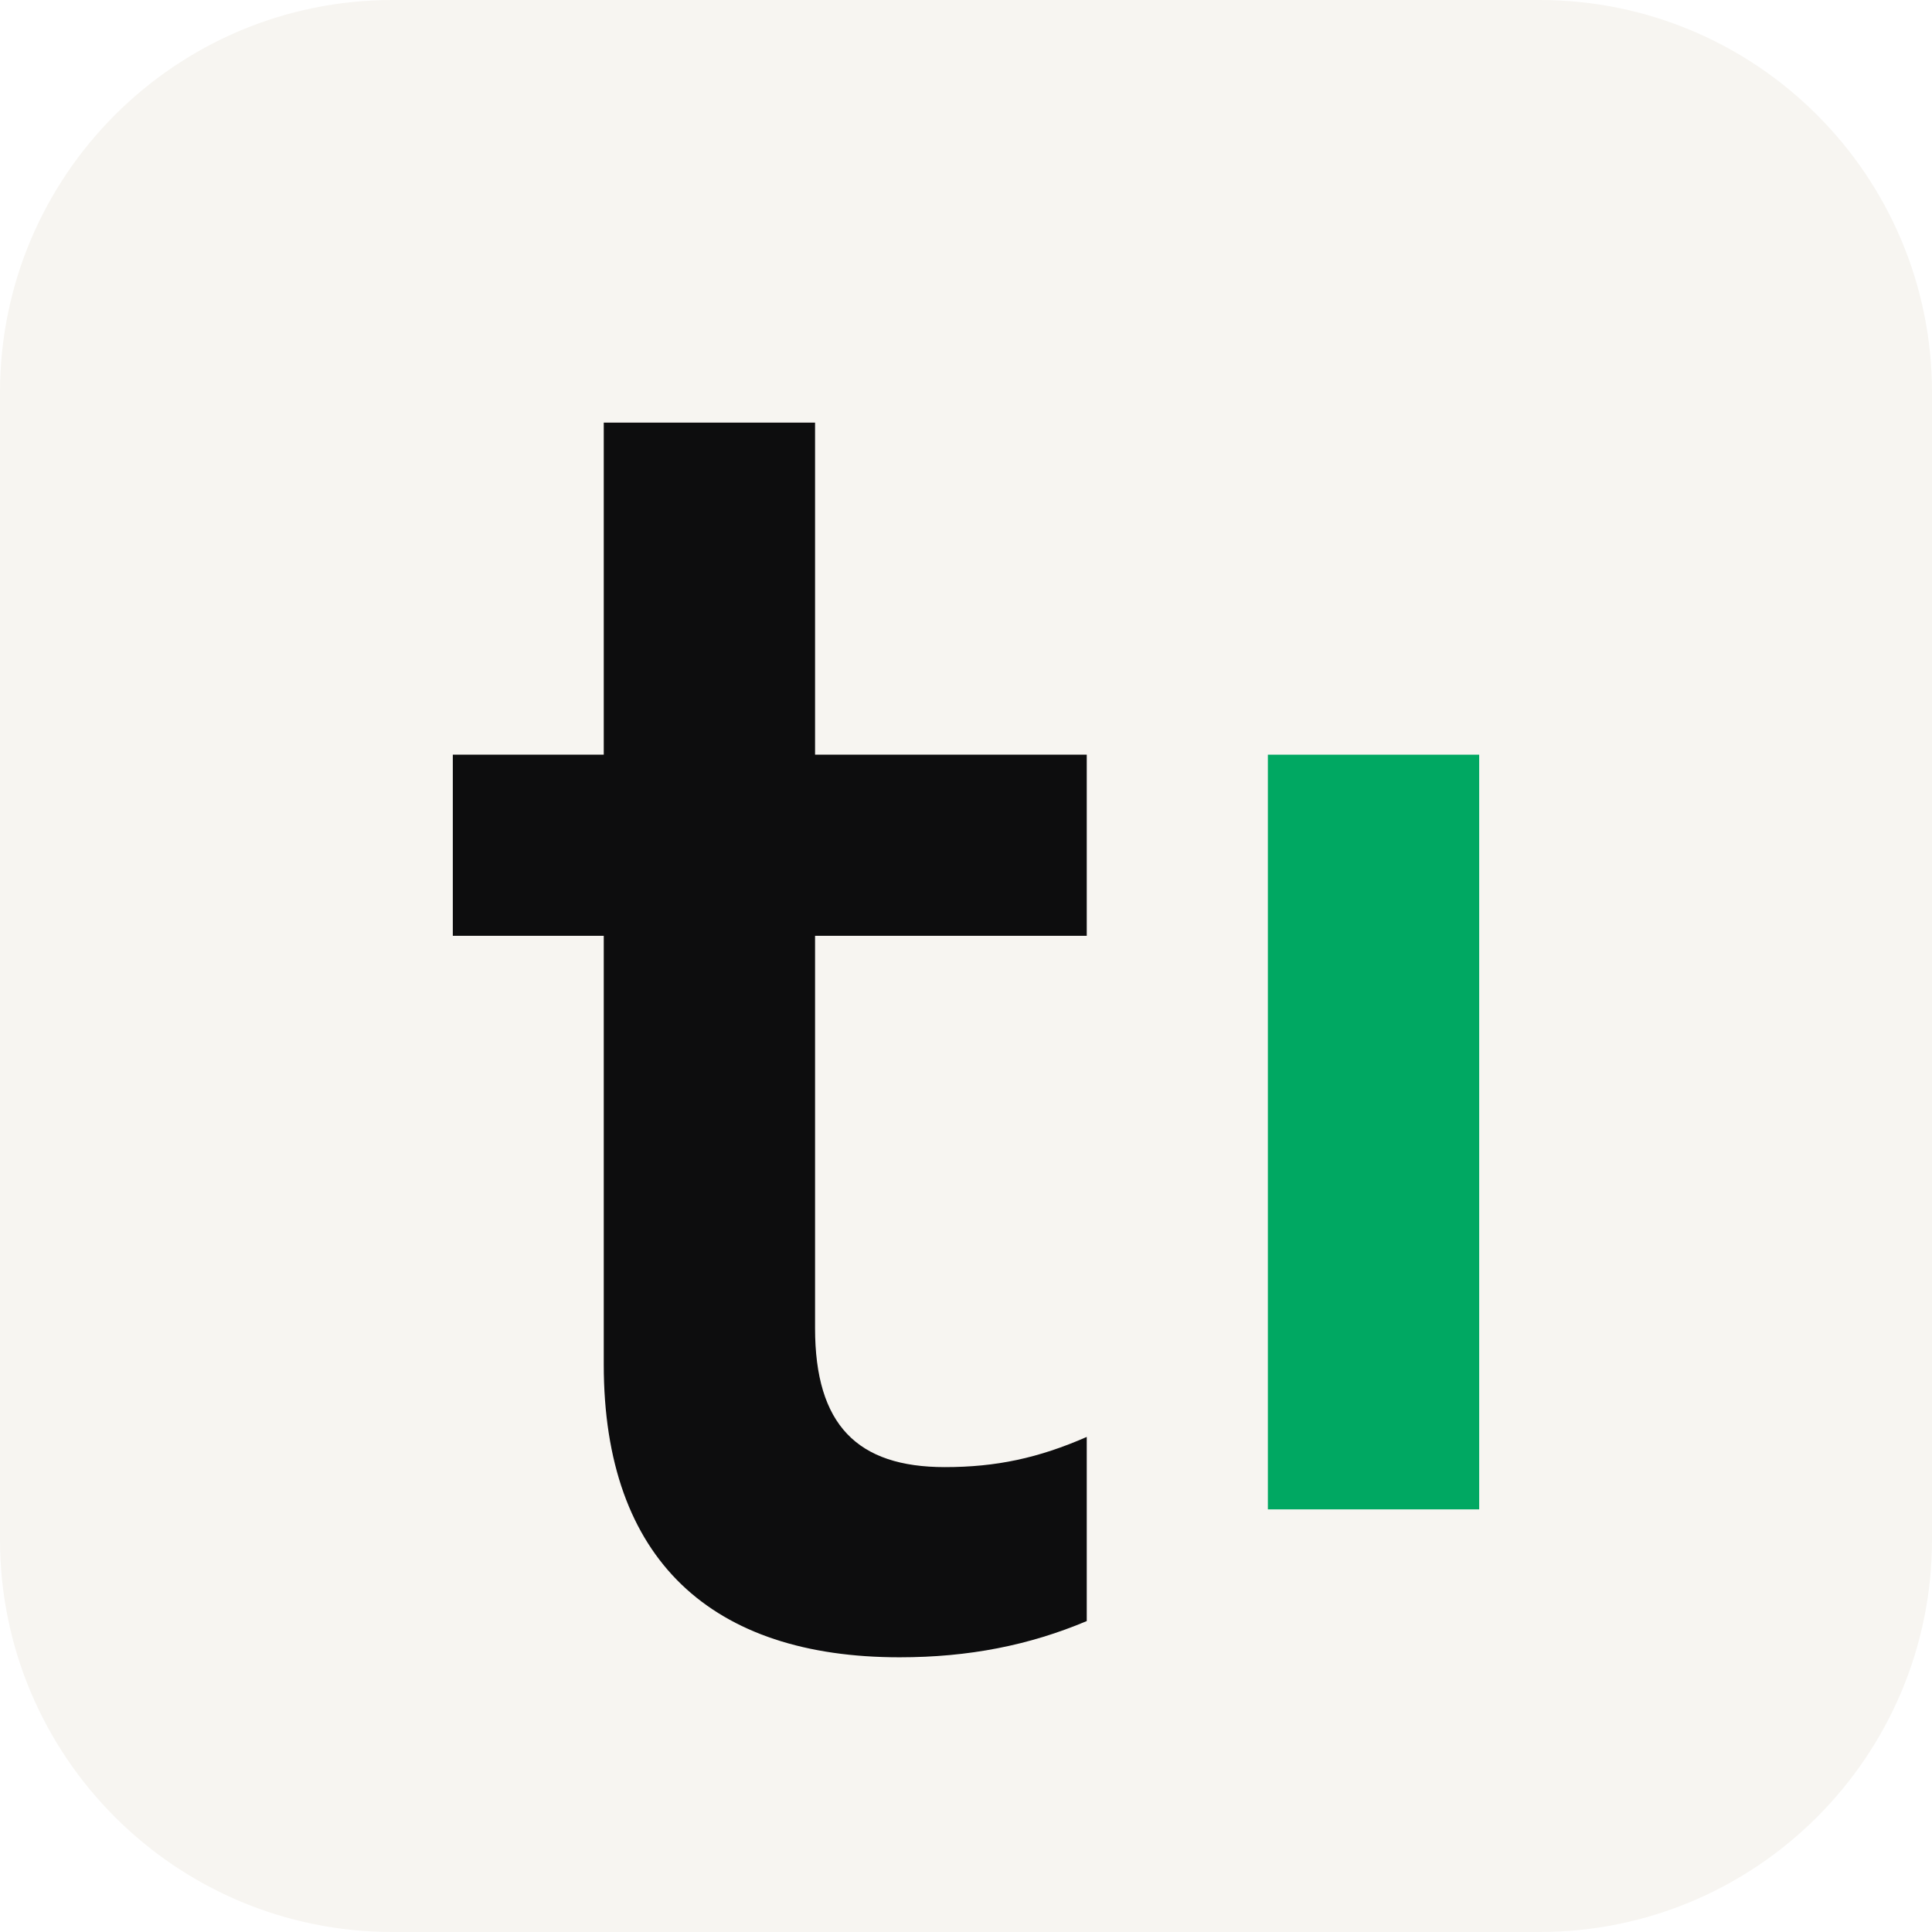
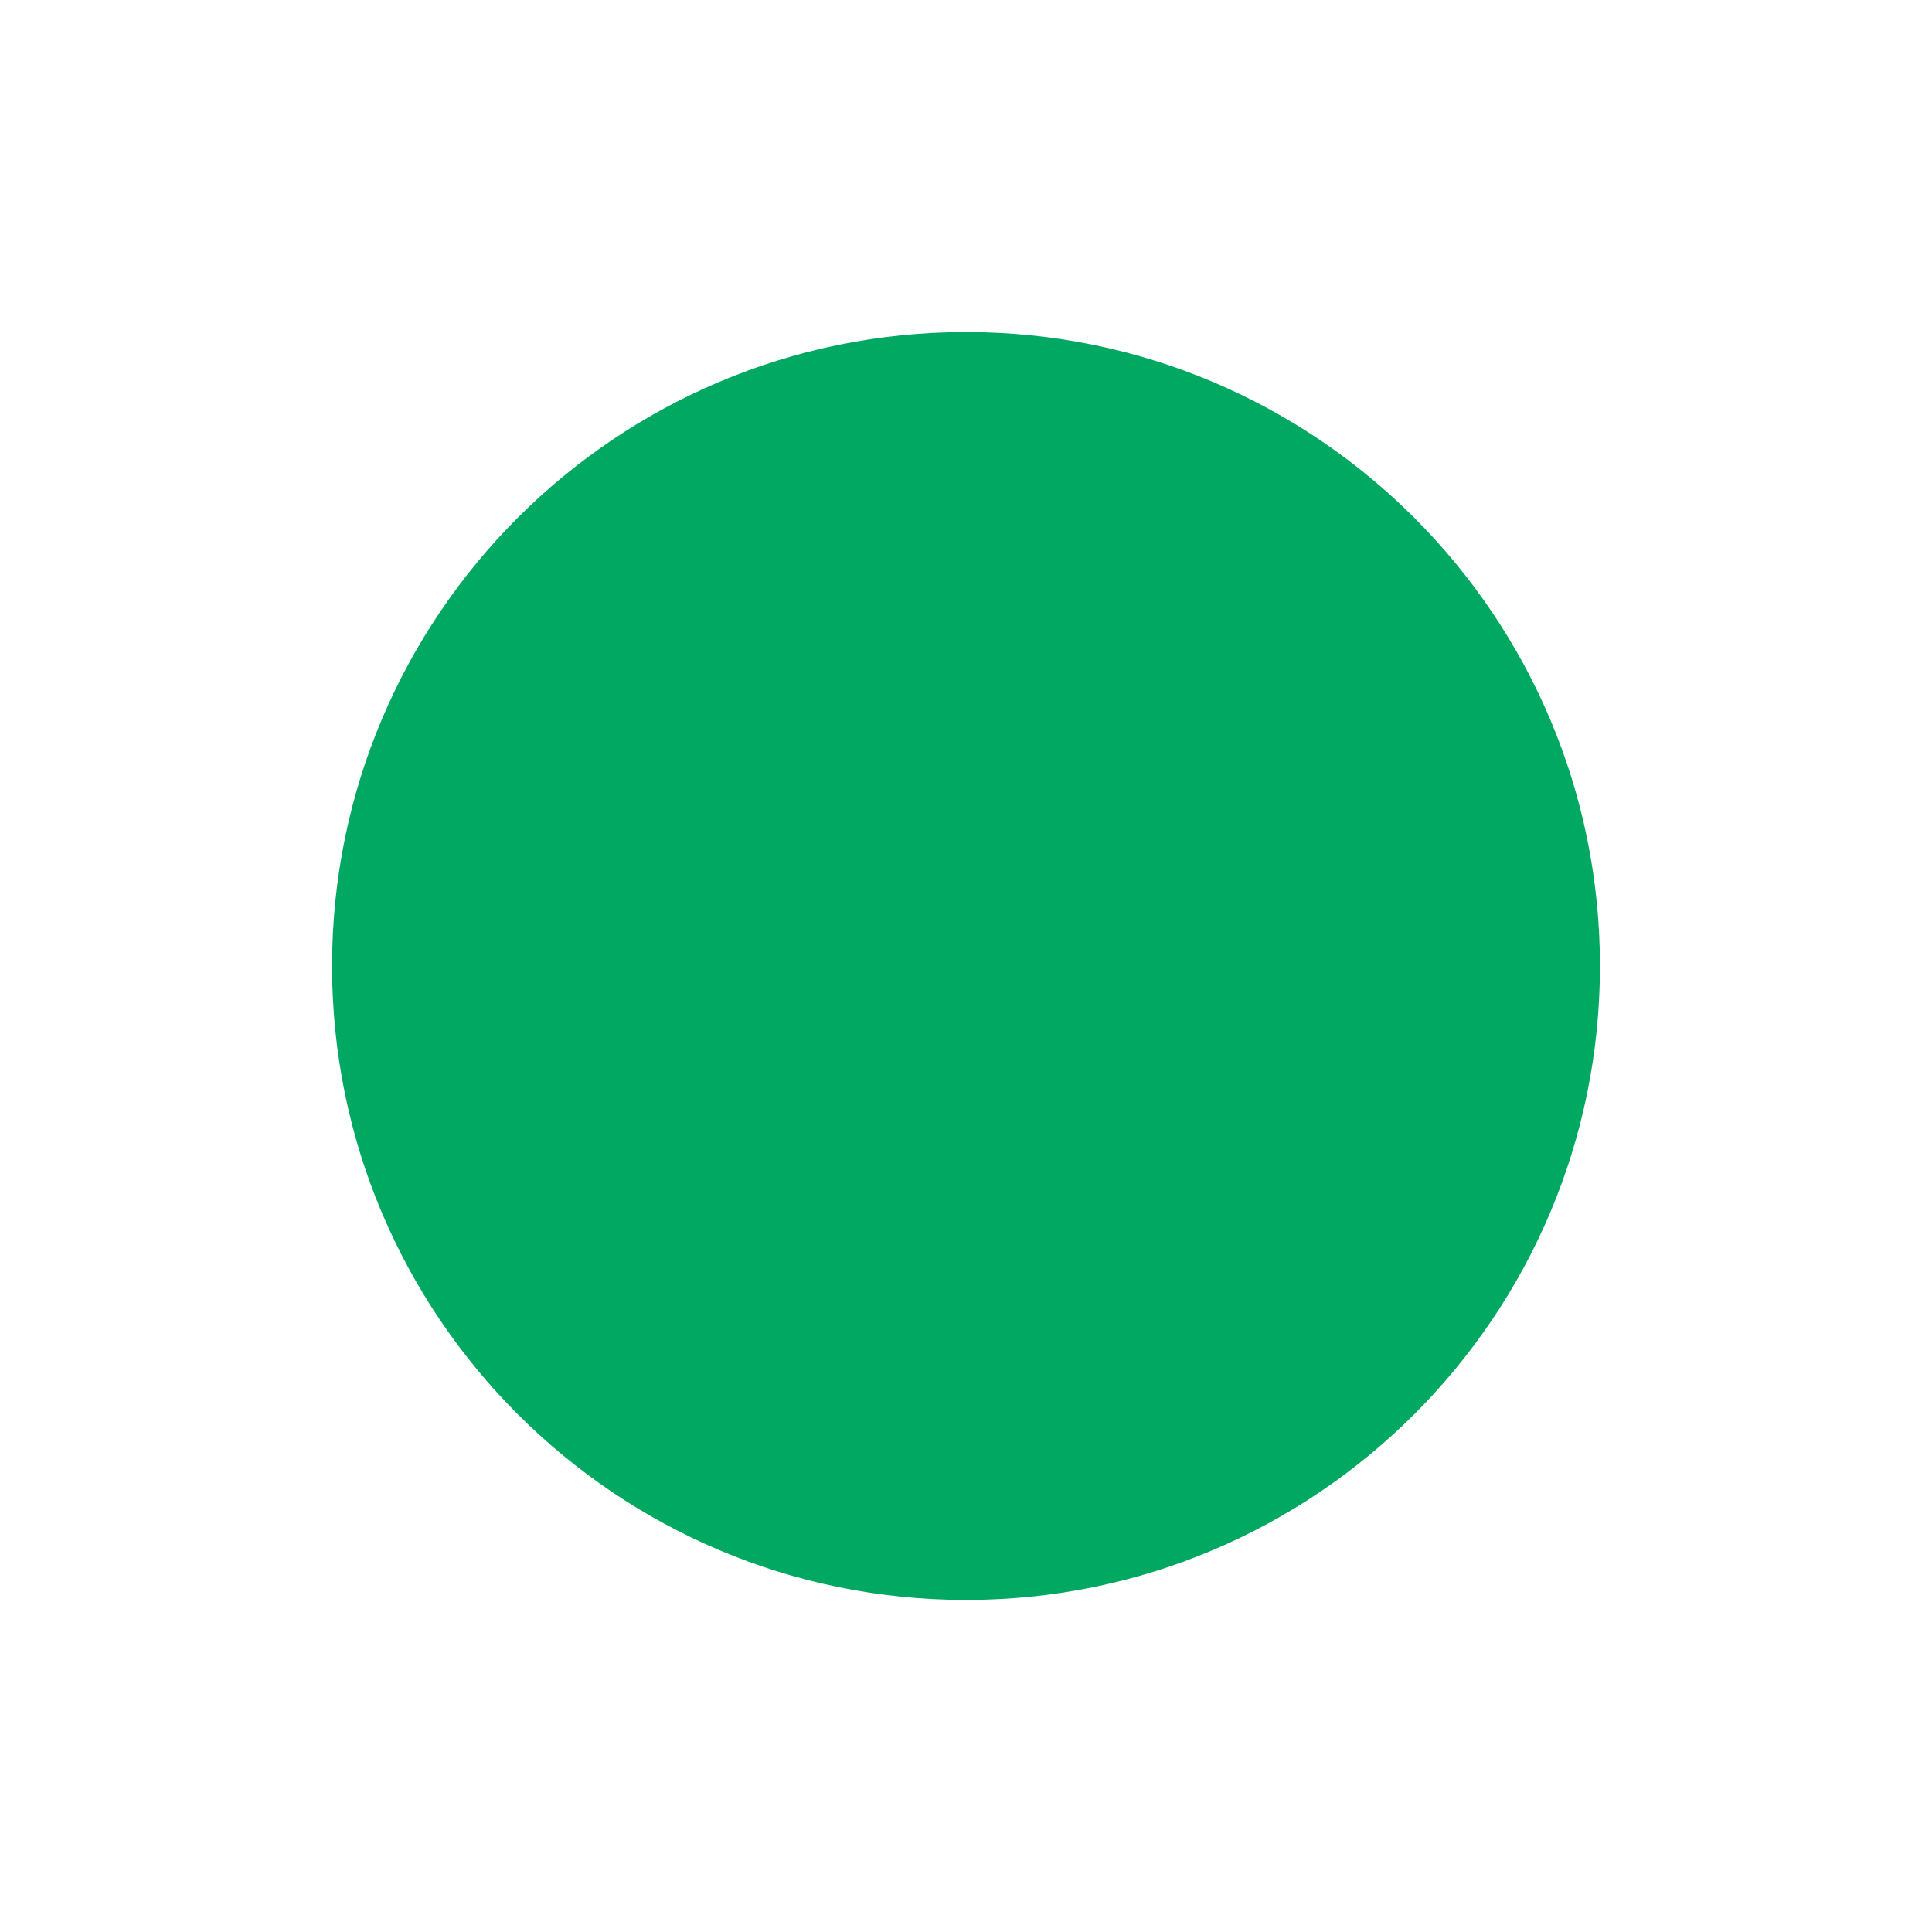
<svg xmlns="http://www.w3.org/2000/svg" viewBox="0 0 64 64" role="img" aria-label="taktek">
-   <style>
-     .bg { fill: #F7F5F1 }
-     .fg { fill: #0D0D0E }
-     @media (prefers-color-scheme: dark) { .bg { fill: #0D0D0E } .fg { fill: #F4F2EE } }
-   </style>
-   <rect class="bg" width="64" height="64" rx="13" />
-   <path class="fg" d="M20 14h7v11h9v6h-9v13c0 3.2 1.4 4.6 4.3 4.6 1.7 0 3.1-.3 4.7-1v6.1c-1.9.8-3.9 1.2-6.2 1.2-6.2 0-9.8-3.2-9.8-9.7V31h-5v-6h5z" />
-   <rect x="42" y="25" width="7" height="25" fill="#00A862" />
+   <circle cx="32" cy="32" r="21" fill="#00A862" />
+   <style>@media (prefers-color-scheme: dark) { circle { fill: #2BE38C } }</style>
</svg>
